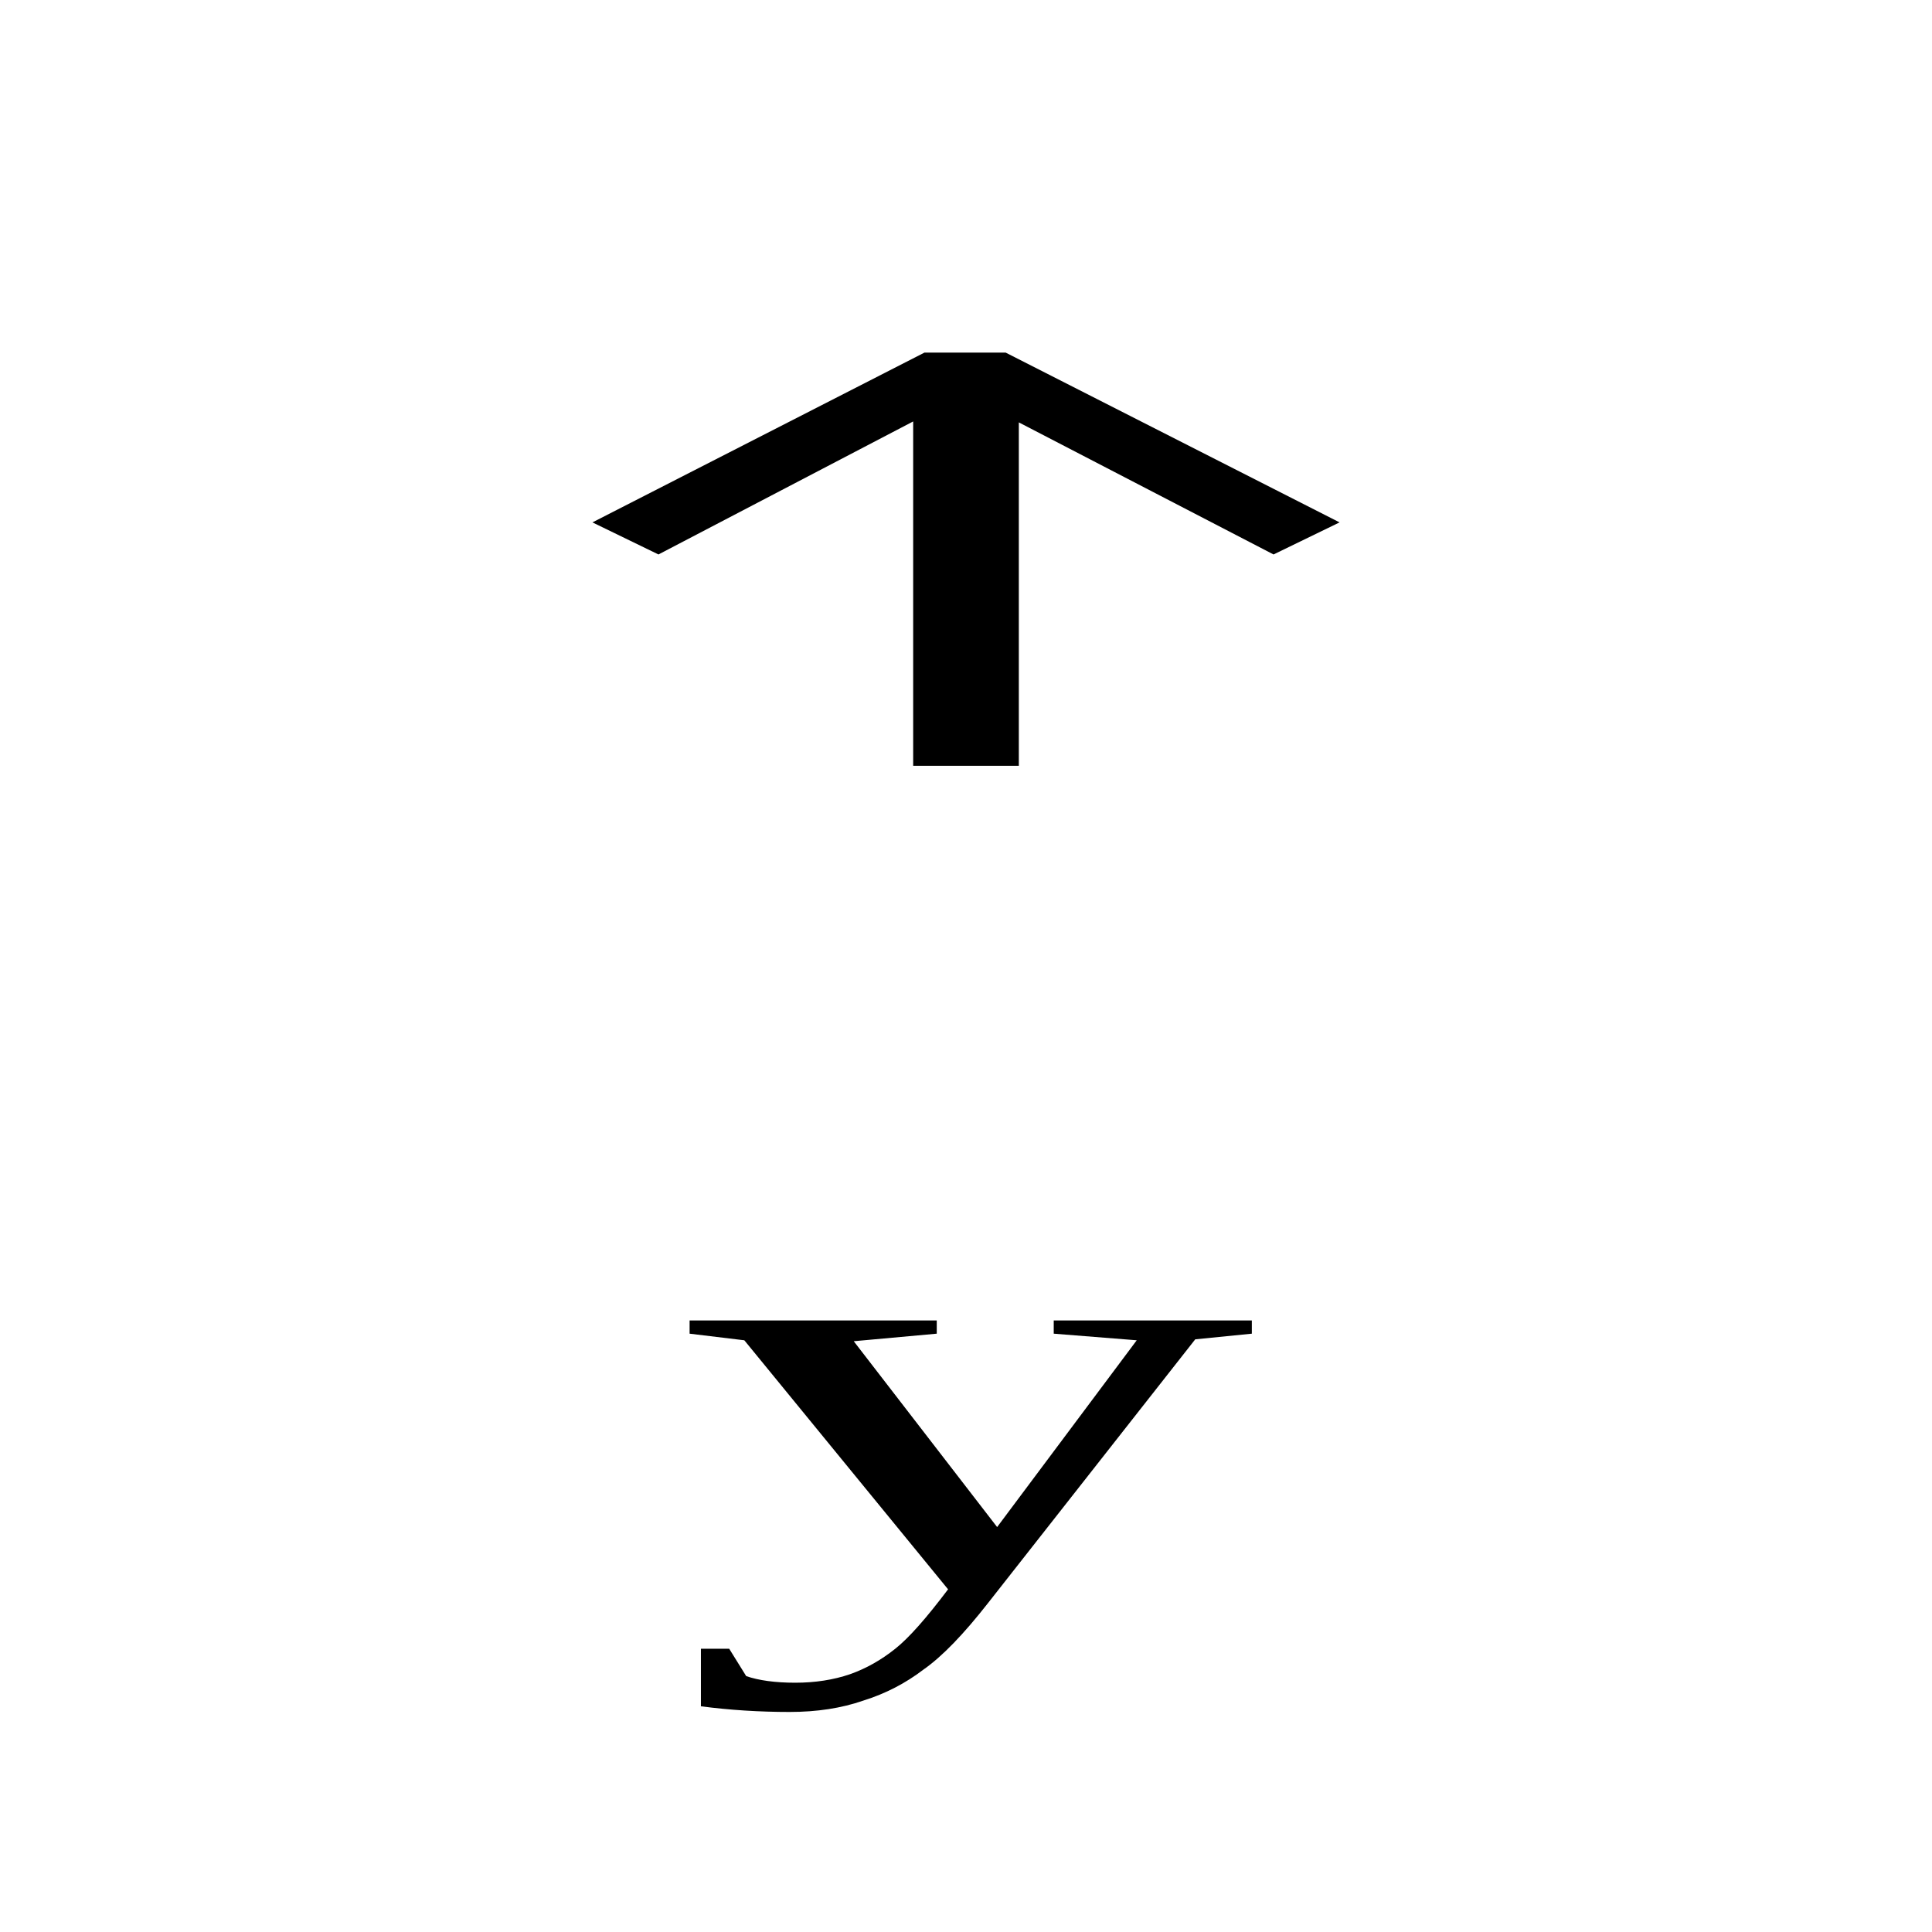
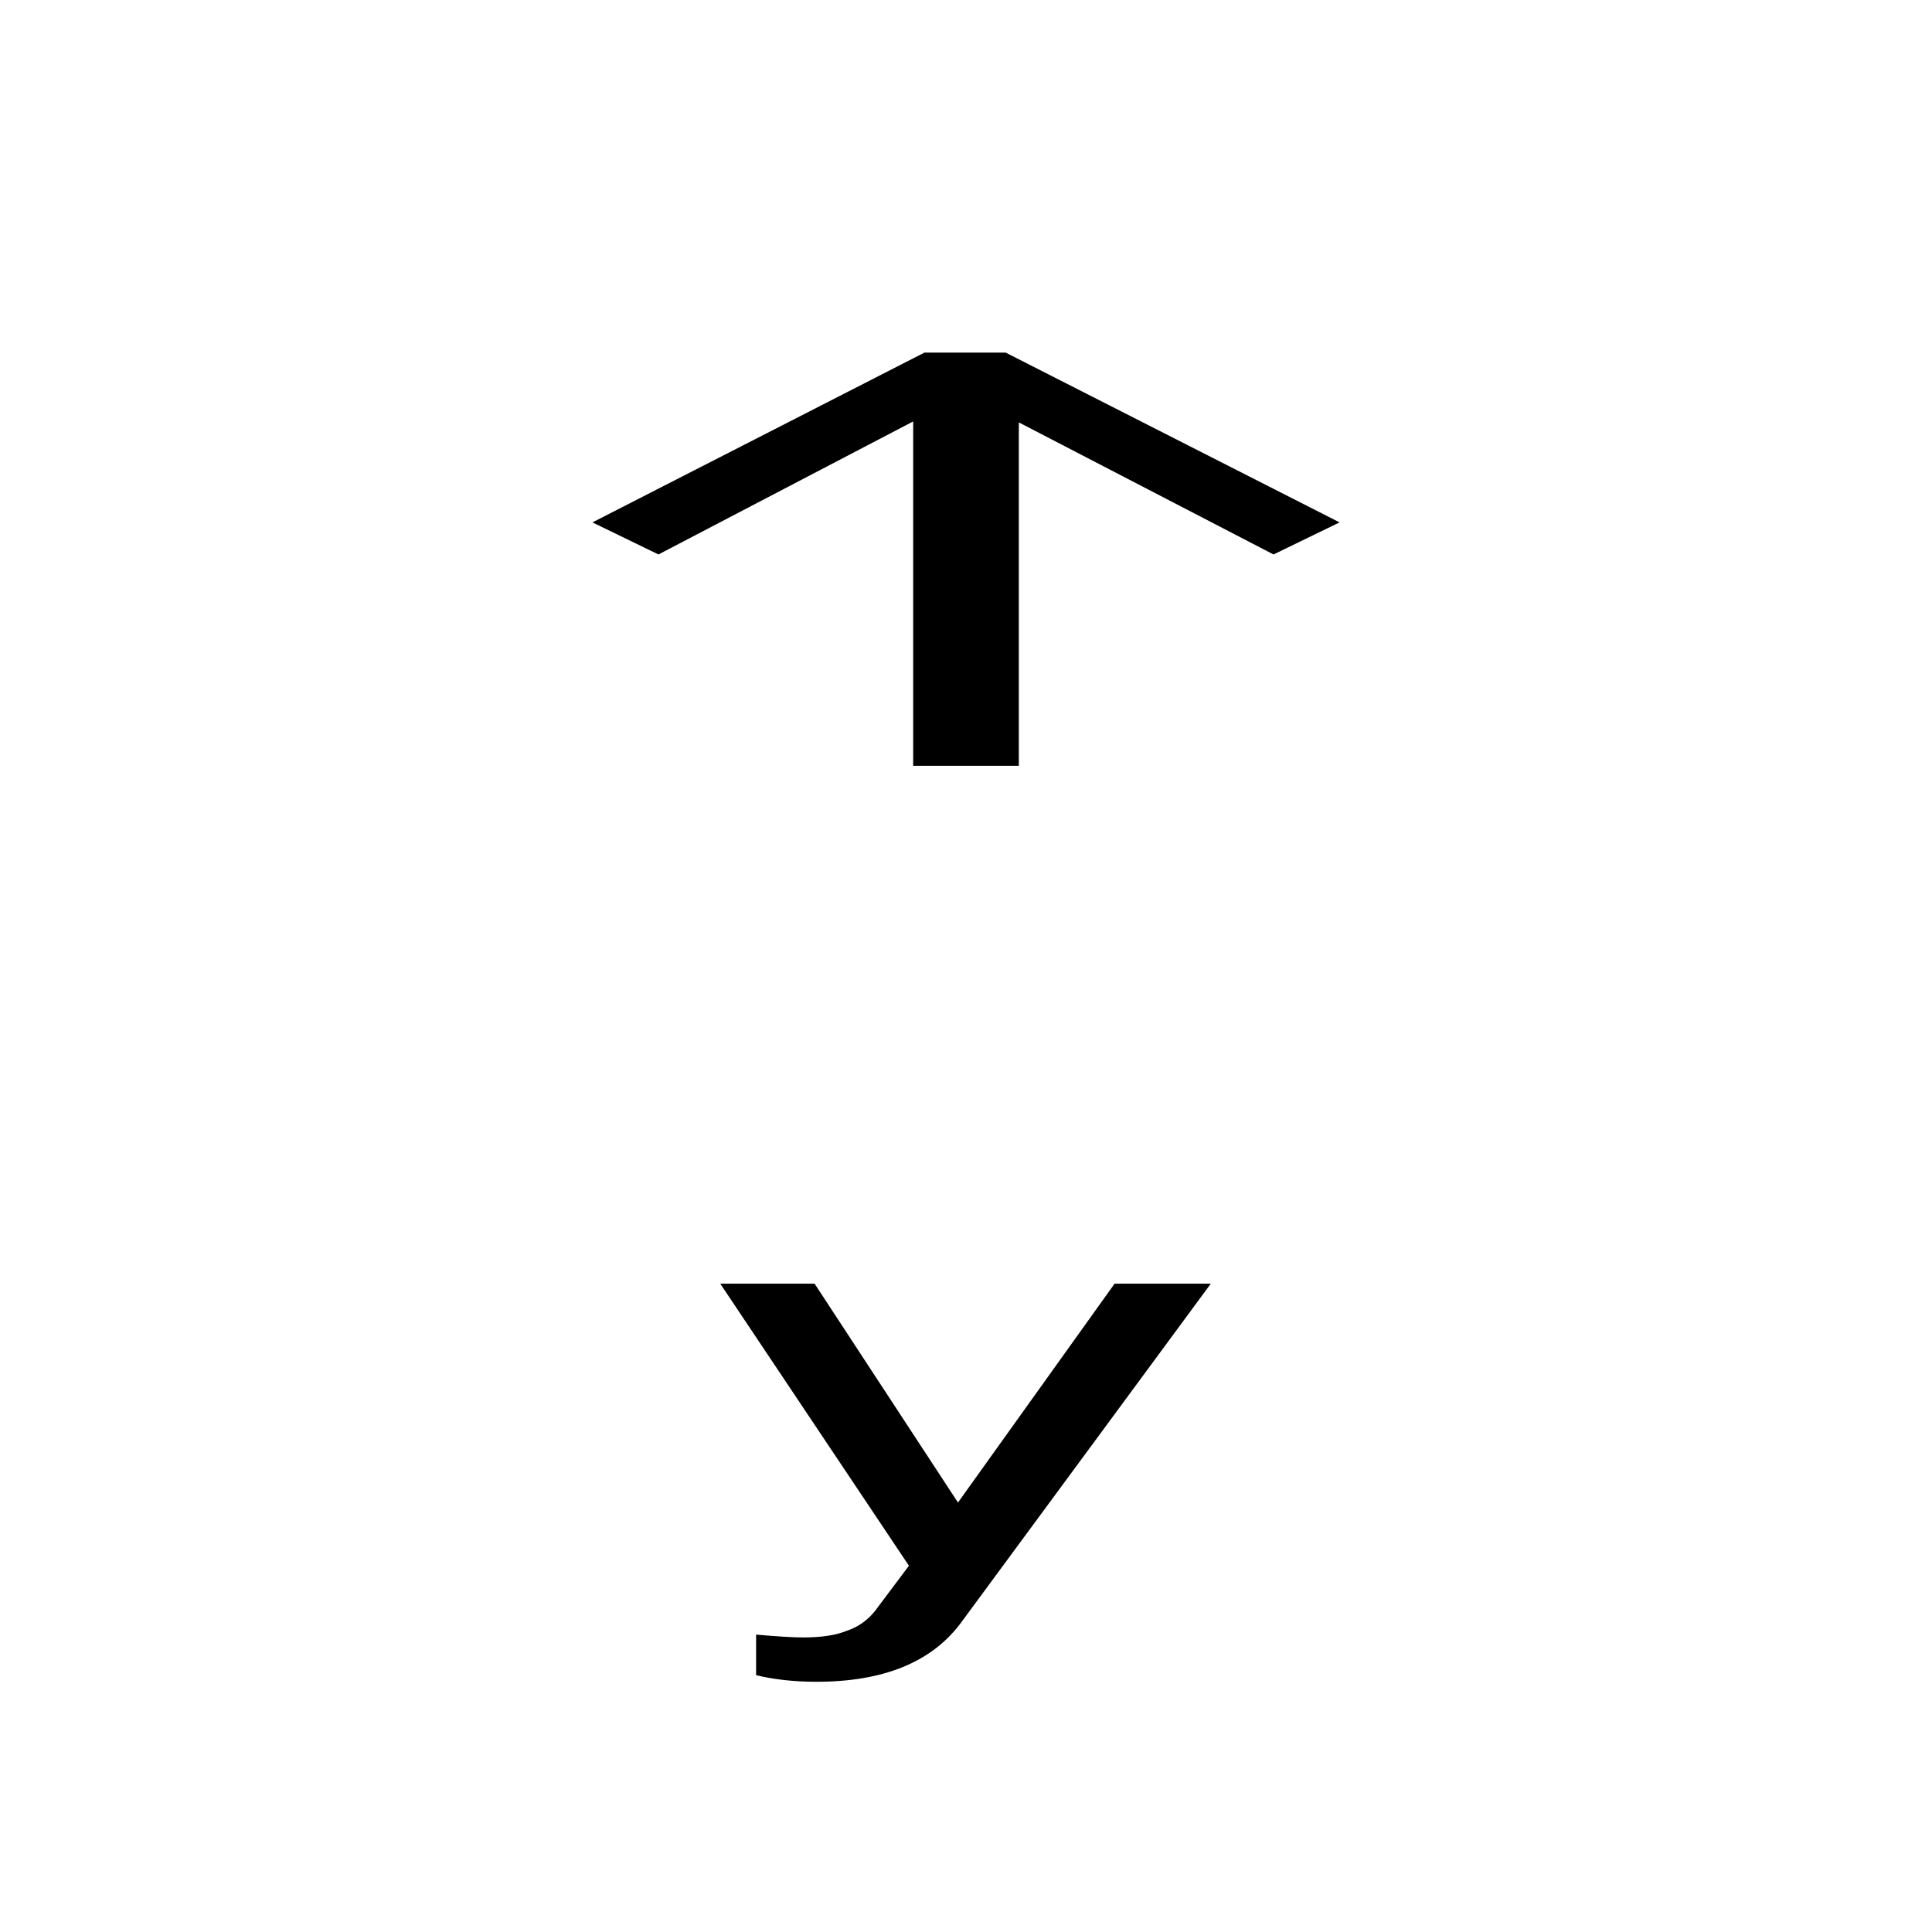
<svg xmlns="http://www.w3.org/2000/svg" width="32" height="32">
  <rect class="background" width="100%" height="100%" />
  <style>
    .background {
      fill: white;
    }

    text {
      font-size: 0.8em;
      text-anchor: middle;
      fill: black;
    }

    @media (prefers-color-scheme: dark) {
      .background {
        fill: black;
      }

      text {
        fill: white;
      }
    }
  </style>
  <text x="25%" y="28%" dominant-baseline="central" transform="scale(2, 1)">𐋇</text>
-   <text x="25%" y="72%" dominant-baseline="central" transform="scale(2, 1)">y</text>
+   <text x="25%" y="72%" dominant-baseline="central" transform="scale(2, 1)">𝗒</text>
</svg>
